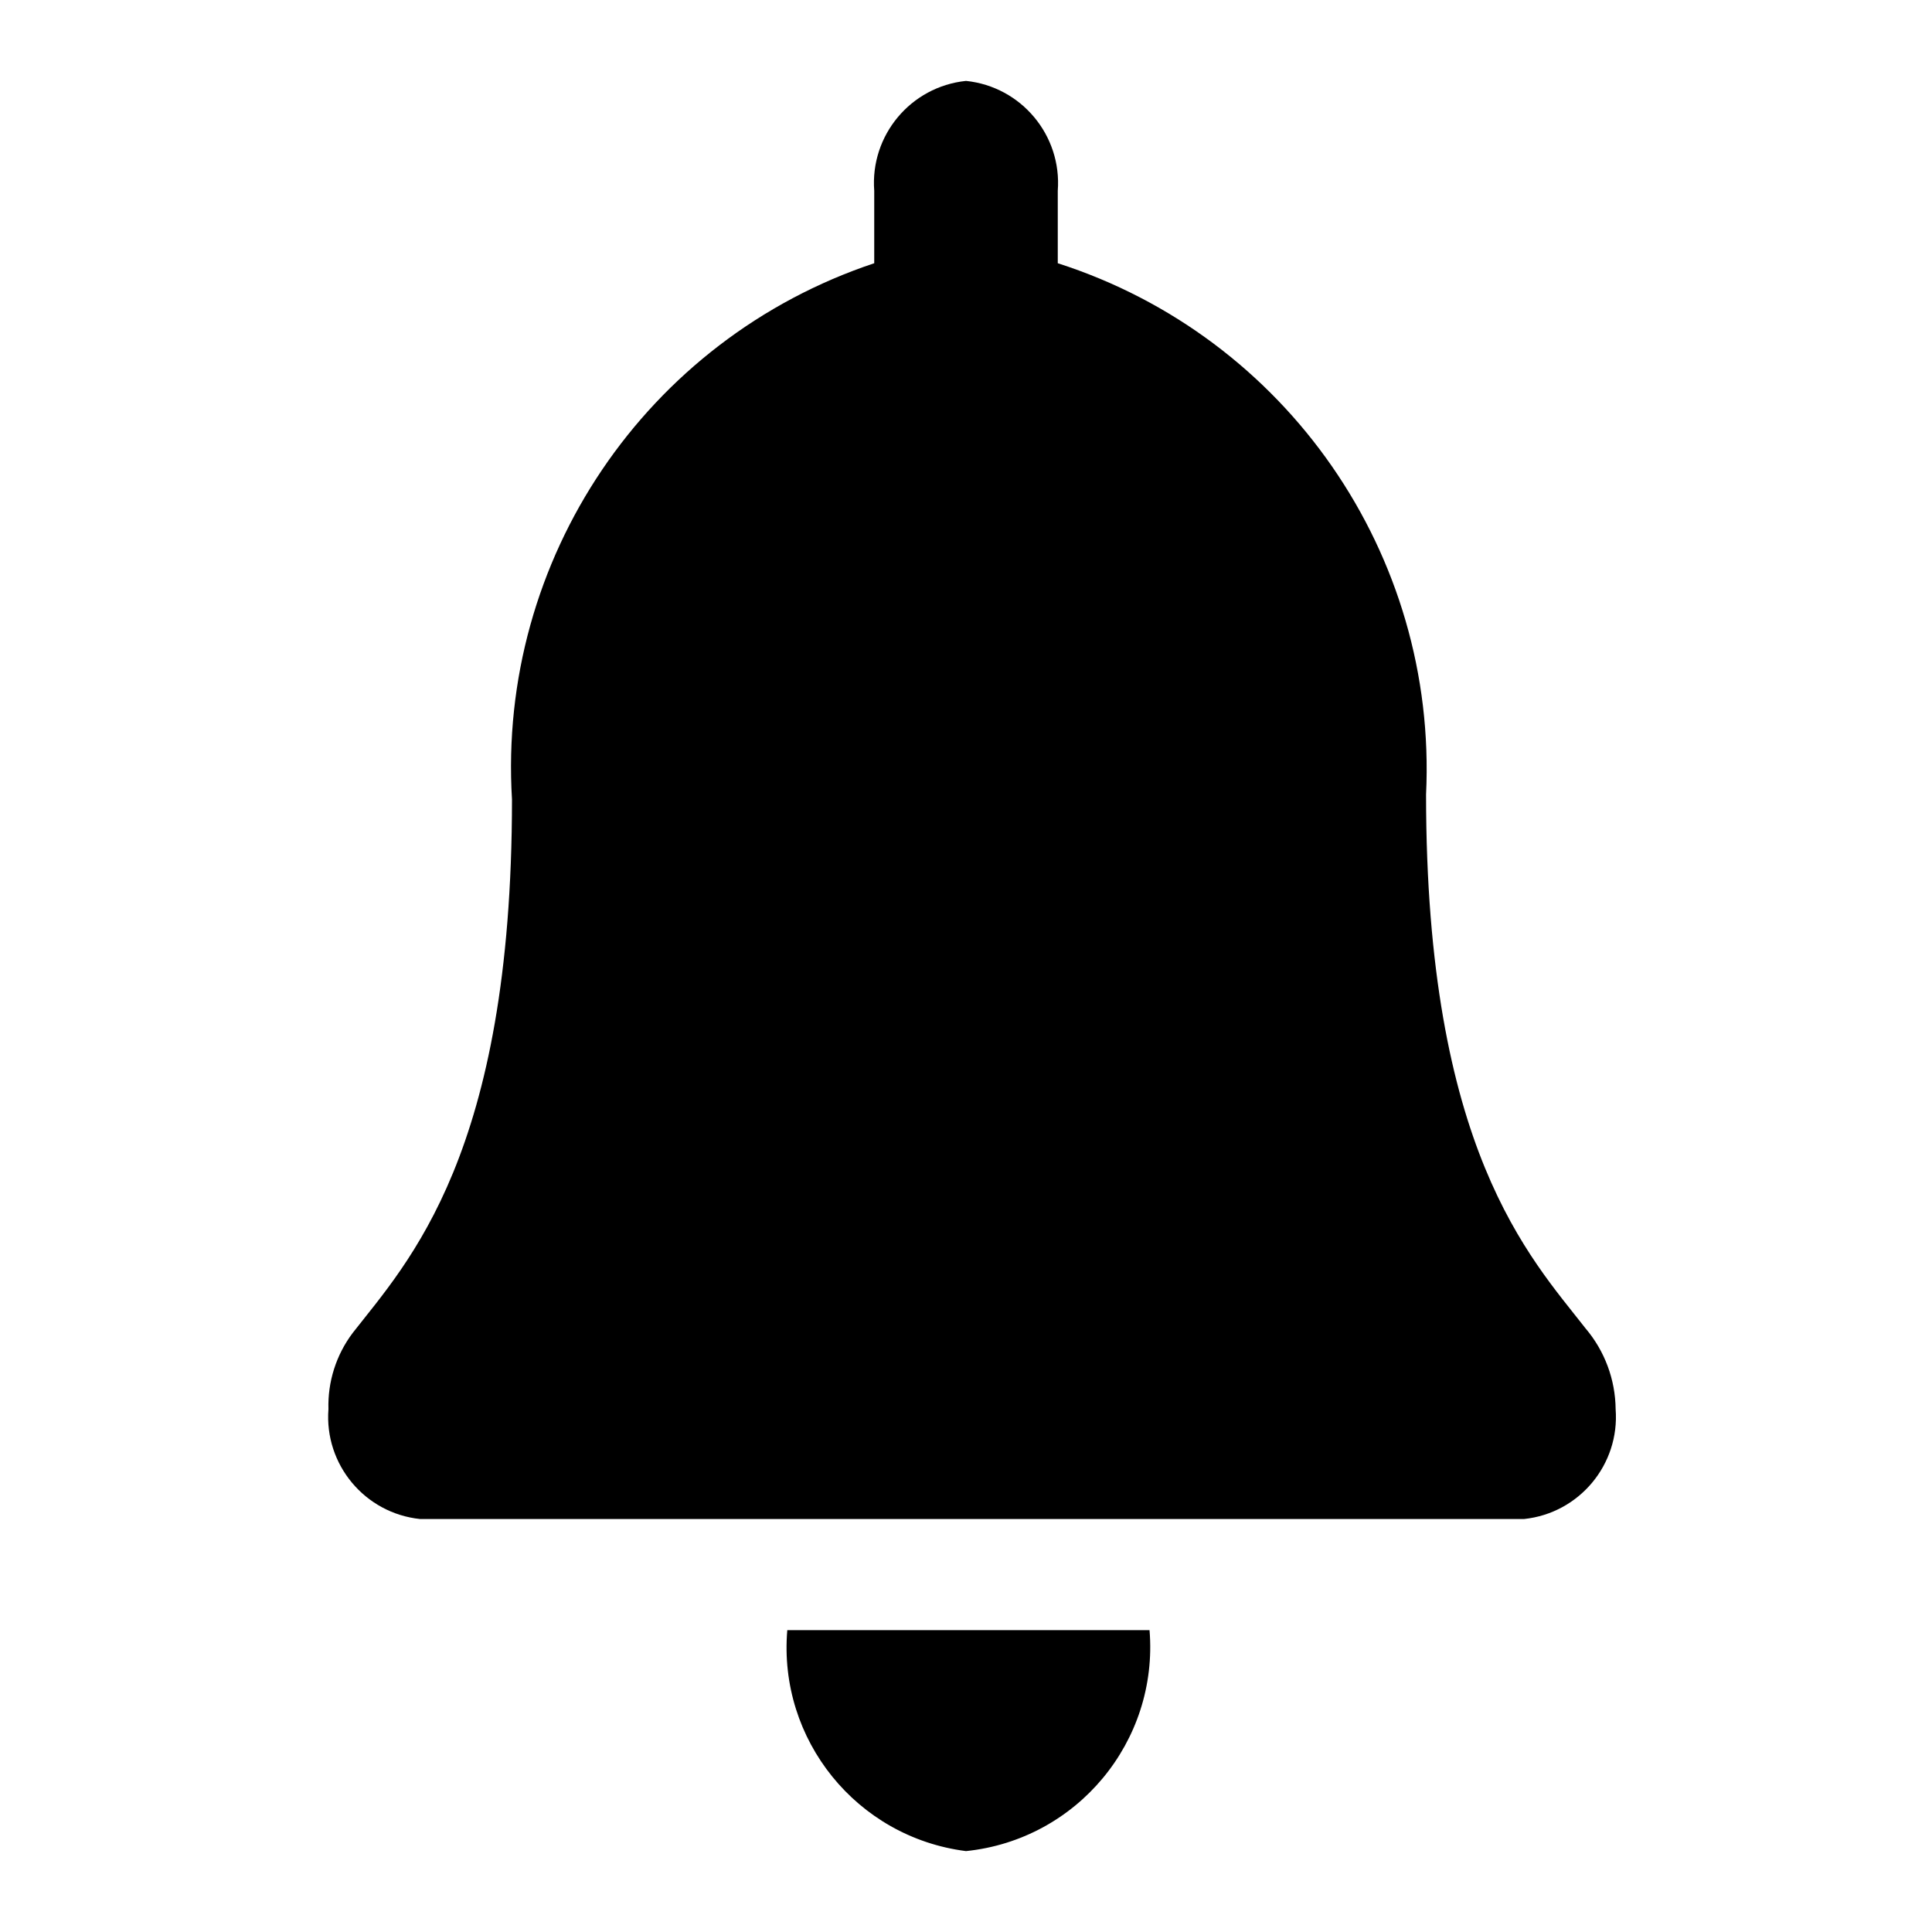
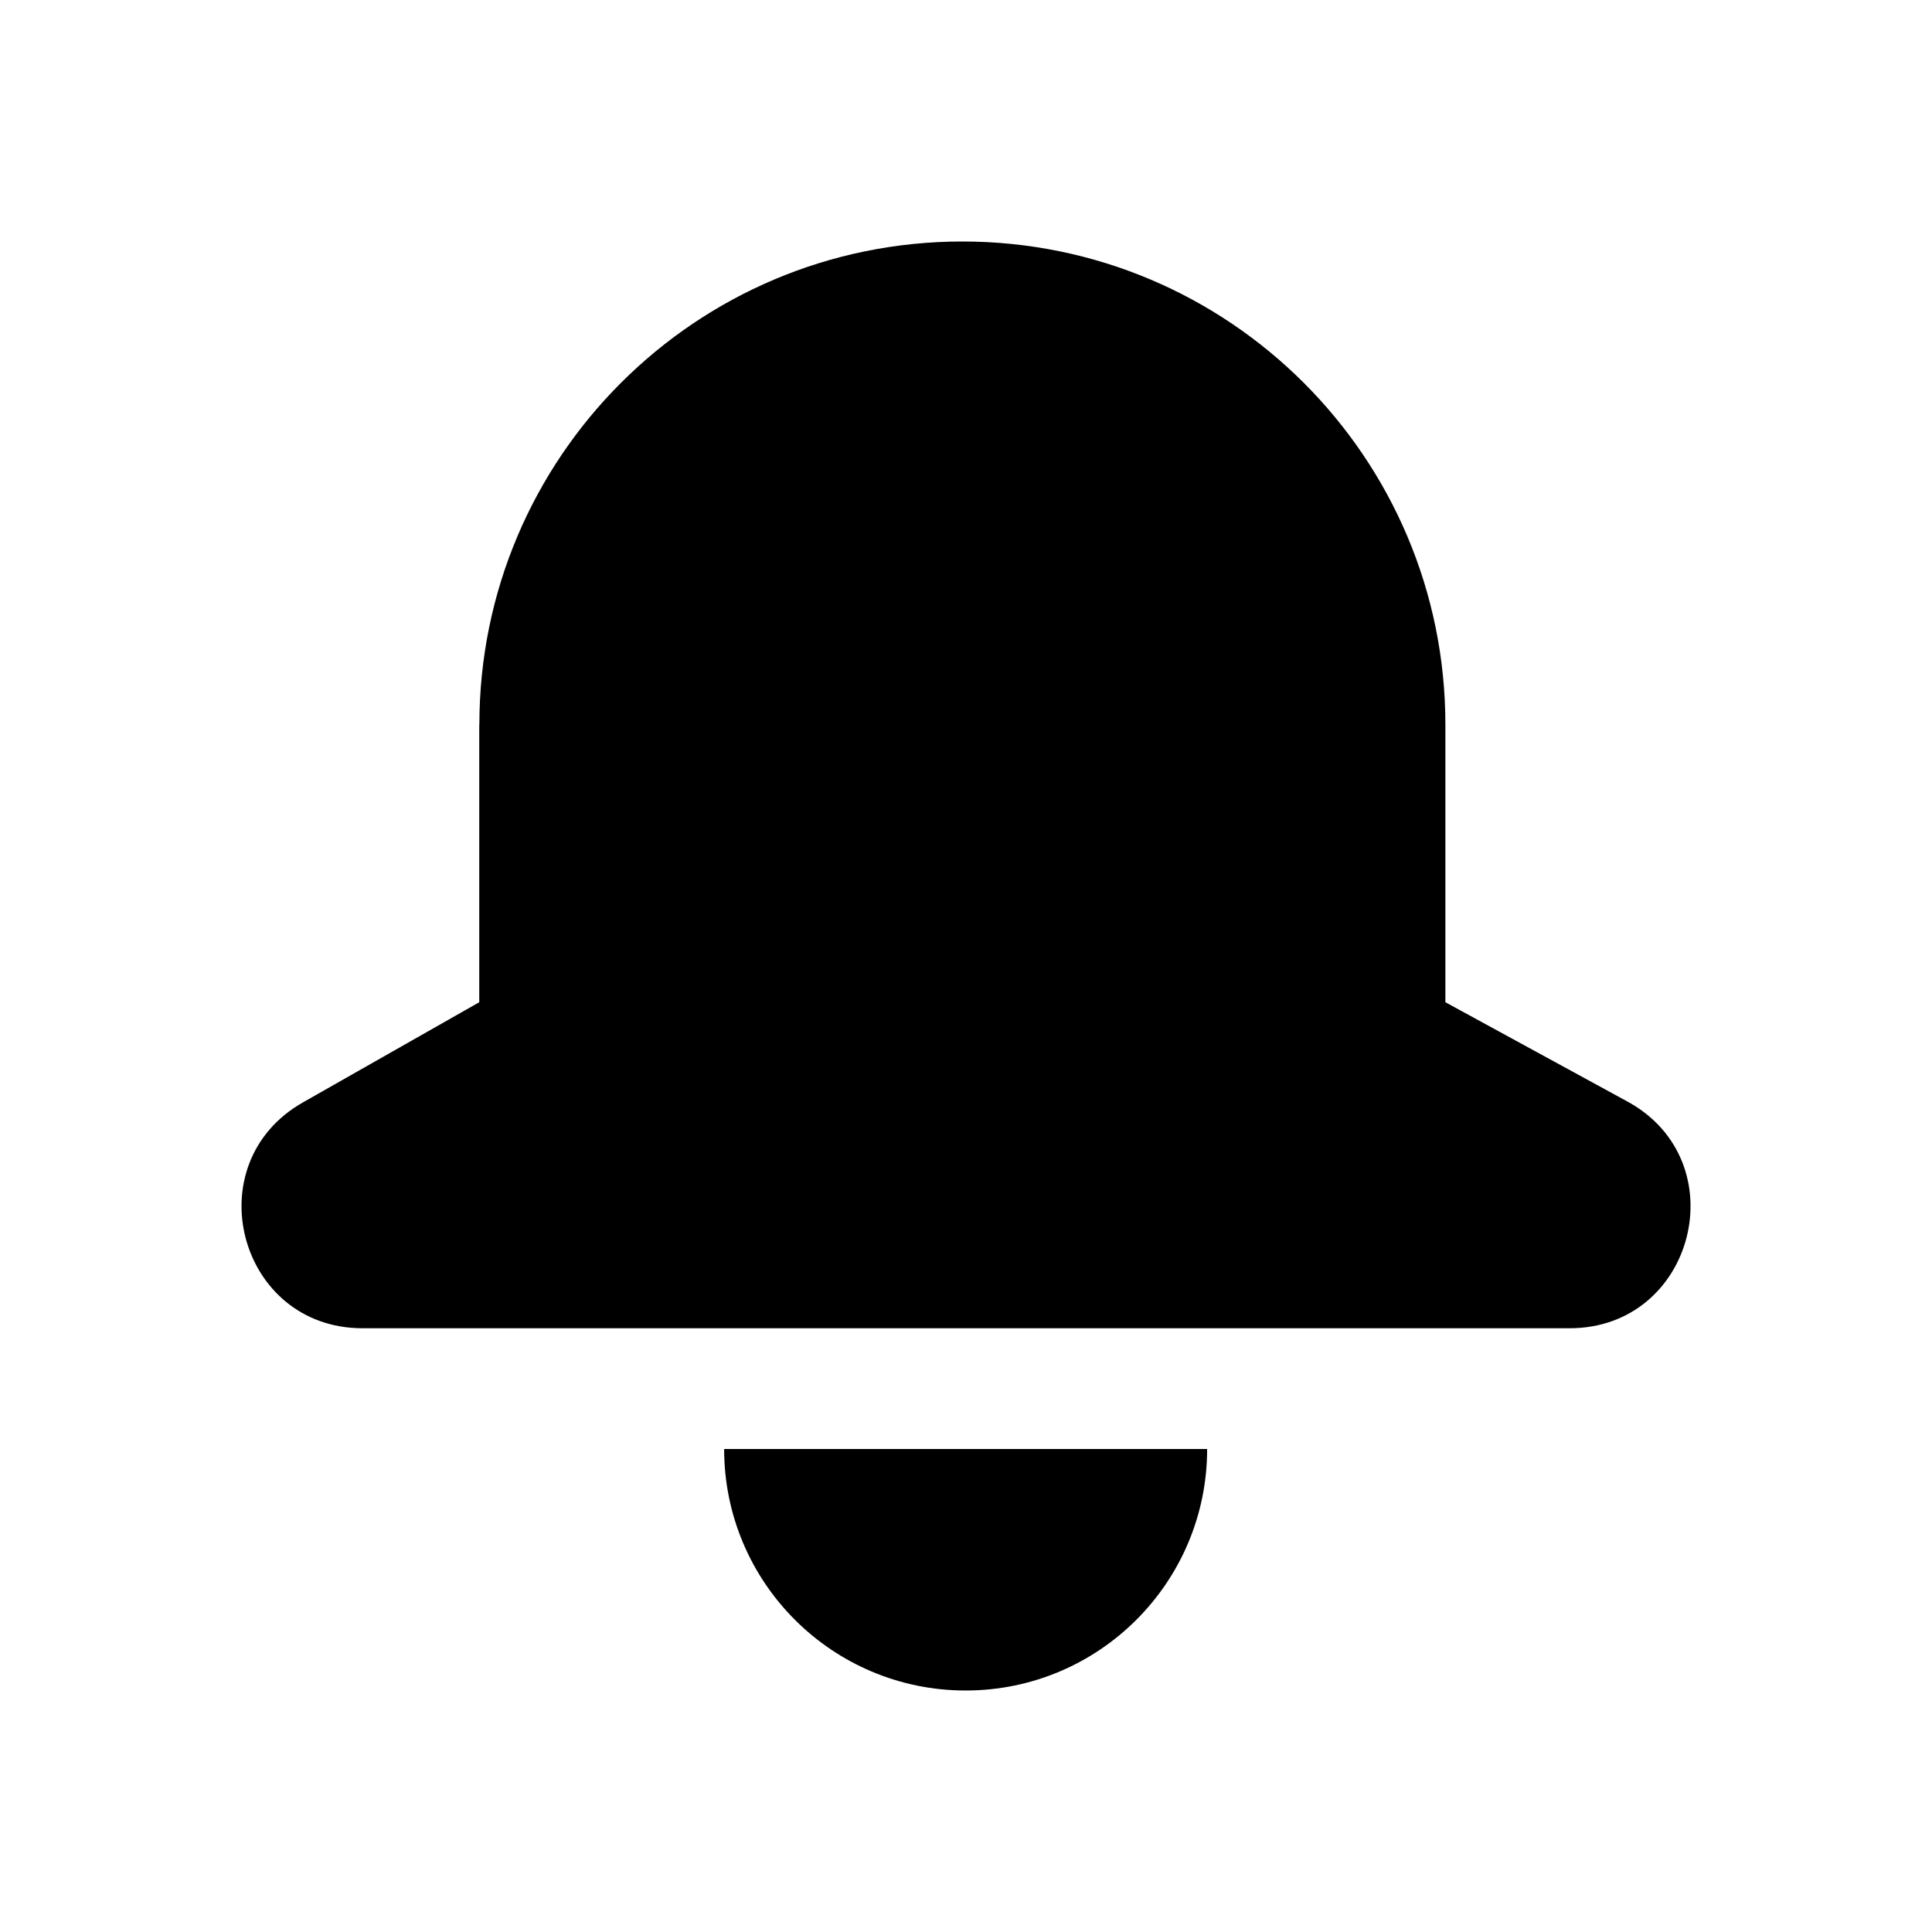
<svg aria-hidden="true" viewBox="0 0 16 16">
-   <path fill="currentColor" d="M8 15.33a1.7 1.7 0 0 0 1.52-1.83h-3A1.7 1.7 0 0 0 8 15.33ZM13.13 11c-.46-.59-1.32-1.48-1.32-4.42a4.4 4.4 0 0 0-3.05-4.4v-.6A.85.85 0 0 0 8 .67a.85.85 0 0 0-.76.91v.6a4.4 4.4 0 0 0-3 4.44c0 2.94-.86 3.83-1.32 4.42a1 1 0 0 0-.2.63.85.85 0 0 0 .76.91h9.14a.85.85 0 0 0 .76-.91 1.05 1.05 0 0 0-.25-.67Z" />
+   <path fill="currentColor" d="M3.97 6a4 4 0 0 1 8 0v2.3l1.507.822c.91.496.558 1.878-.478 1.878H3.002c-1.027 0-1.387-1.362-.494-1.87l1.461-.83V6Zm2.027 6a2 2 0 1 0 4 0h-4Z" />
</svg>
